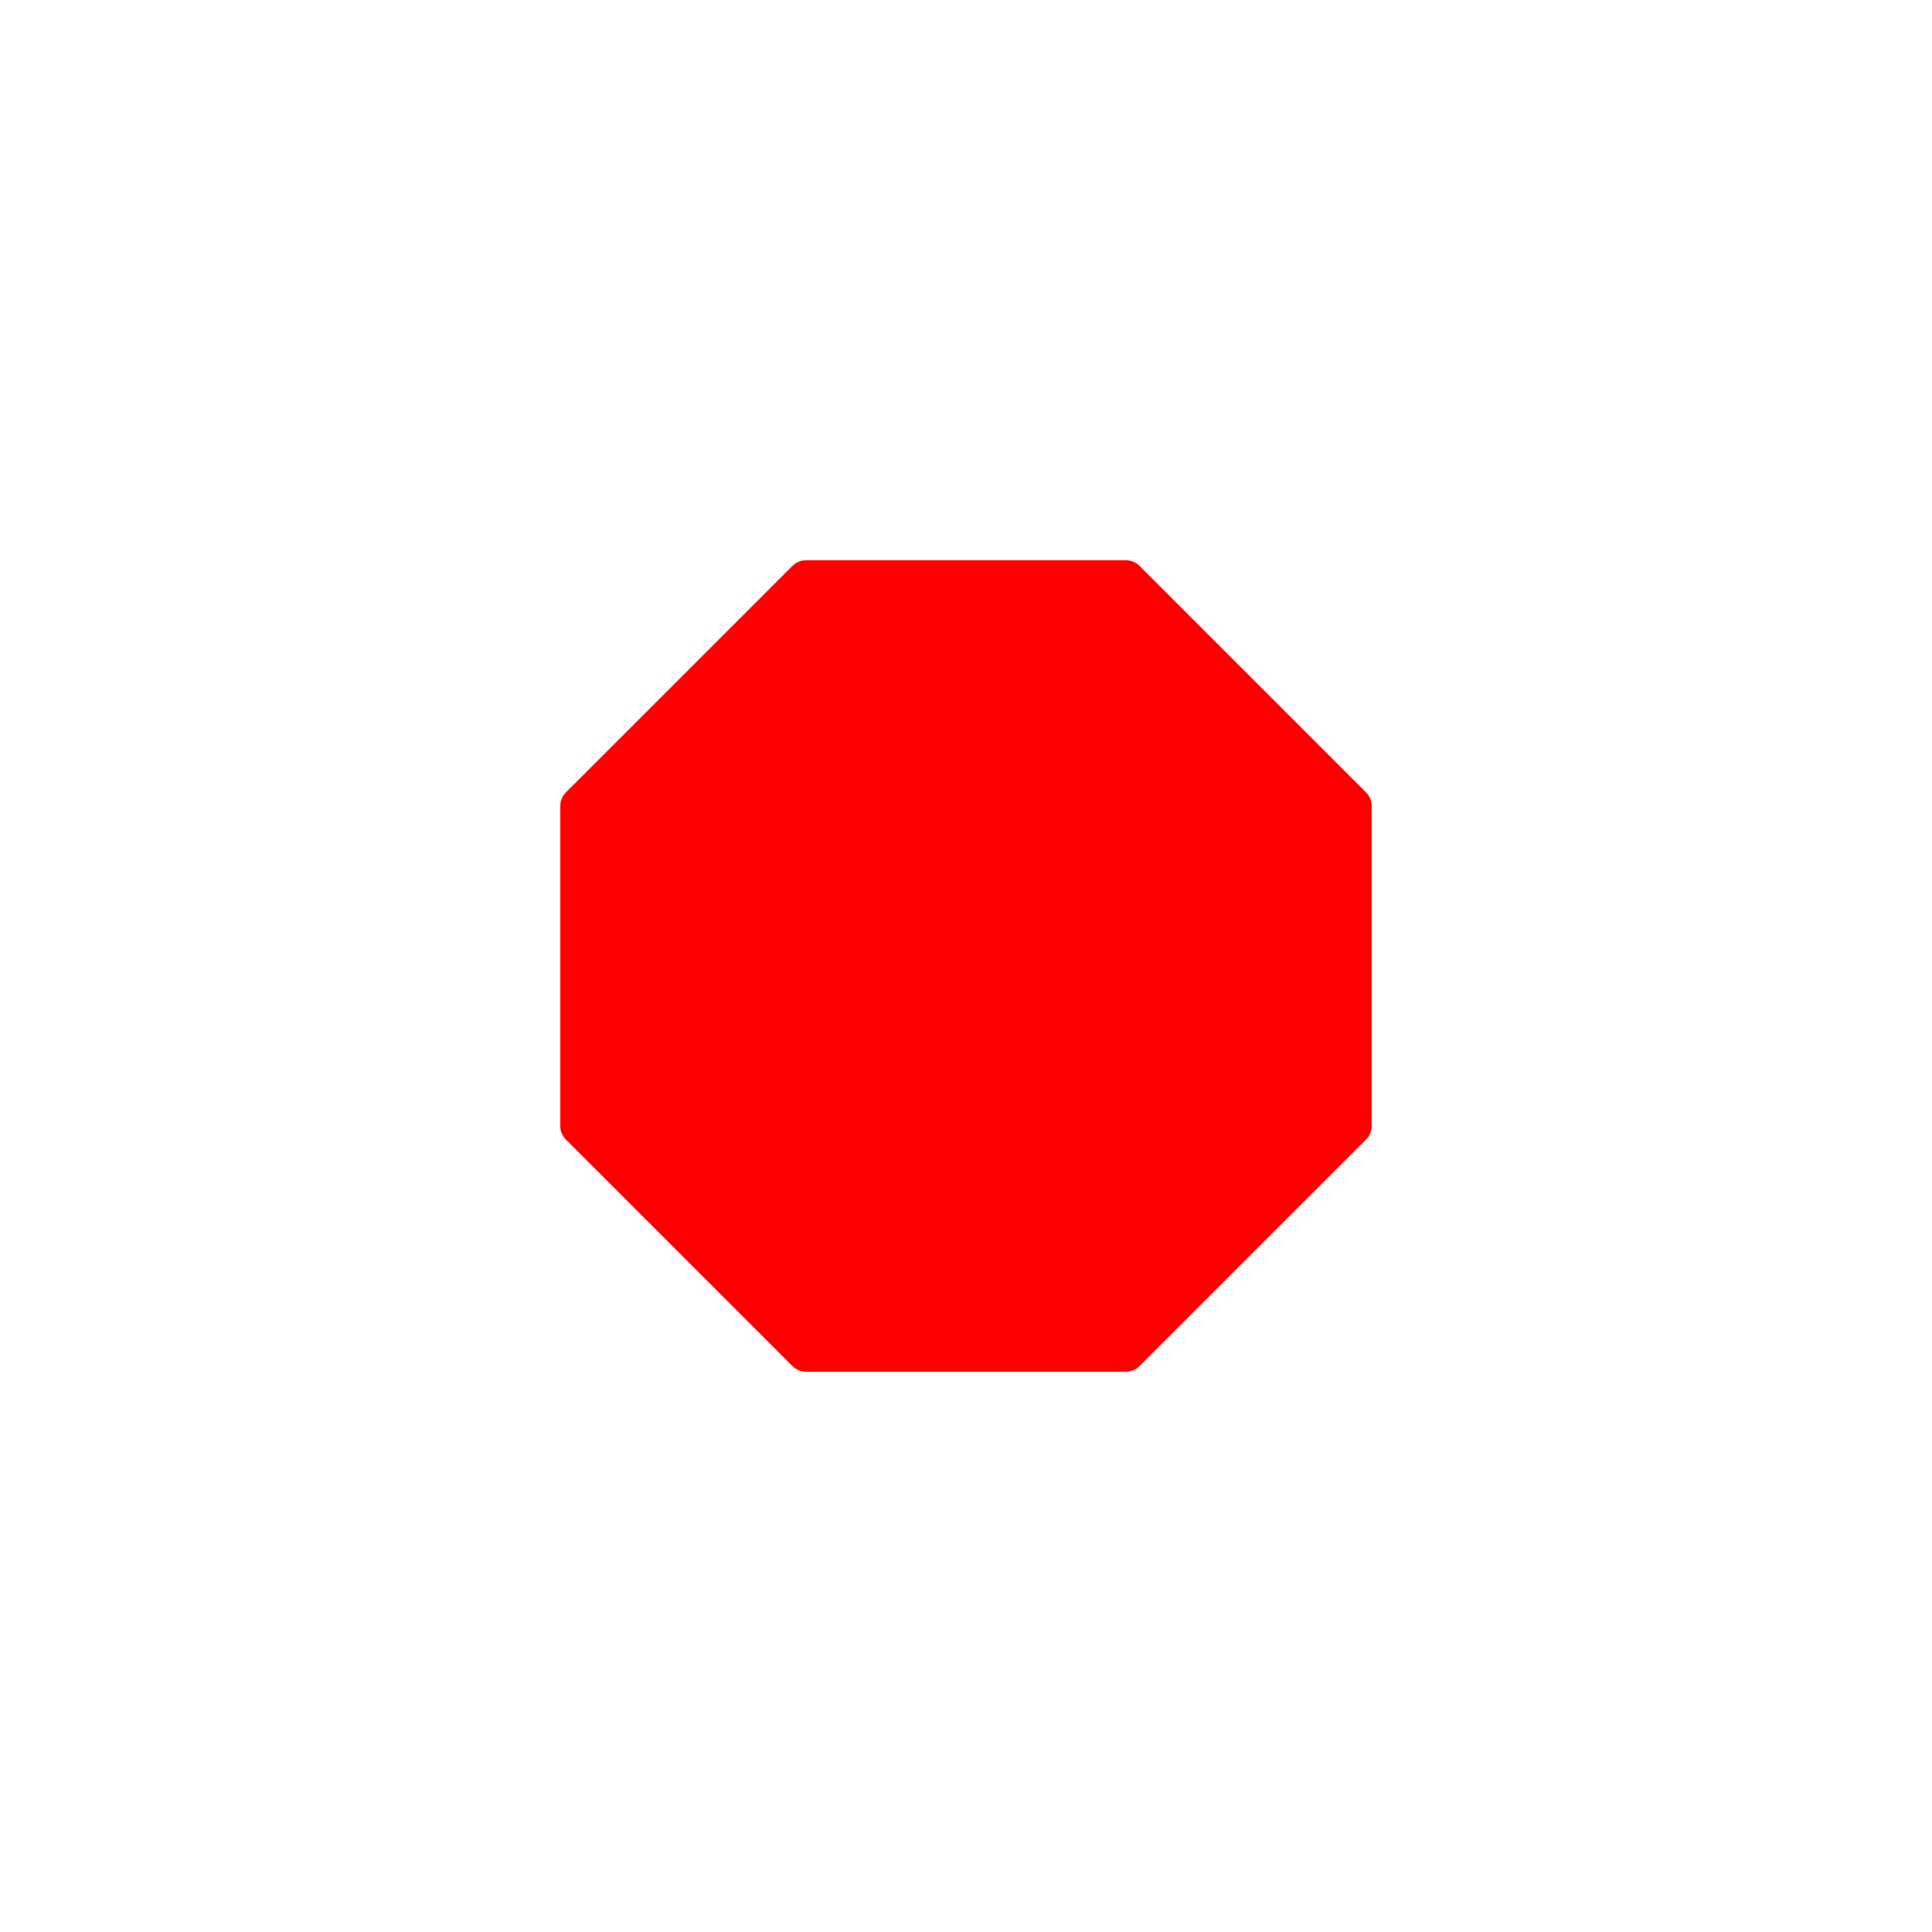
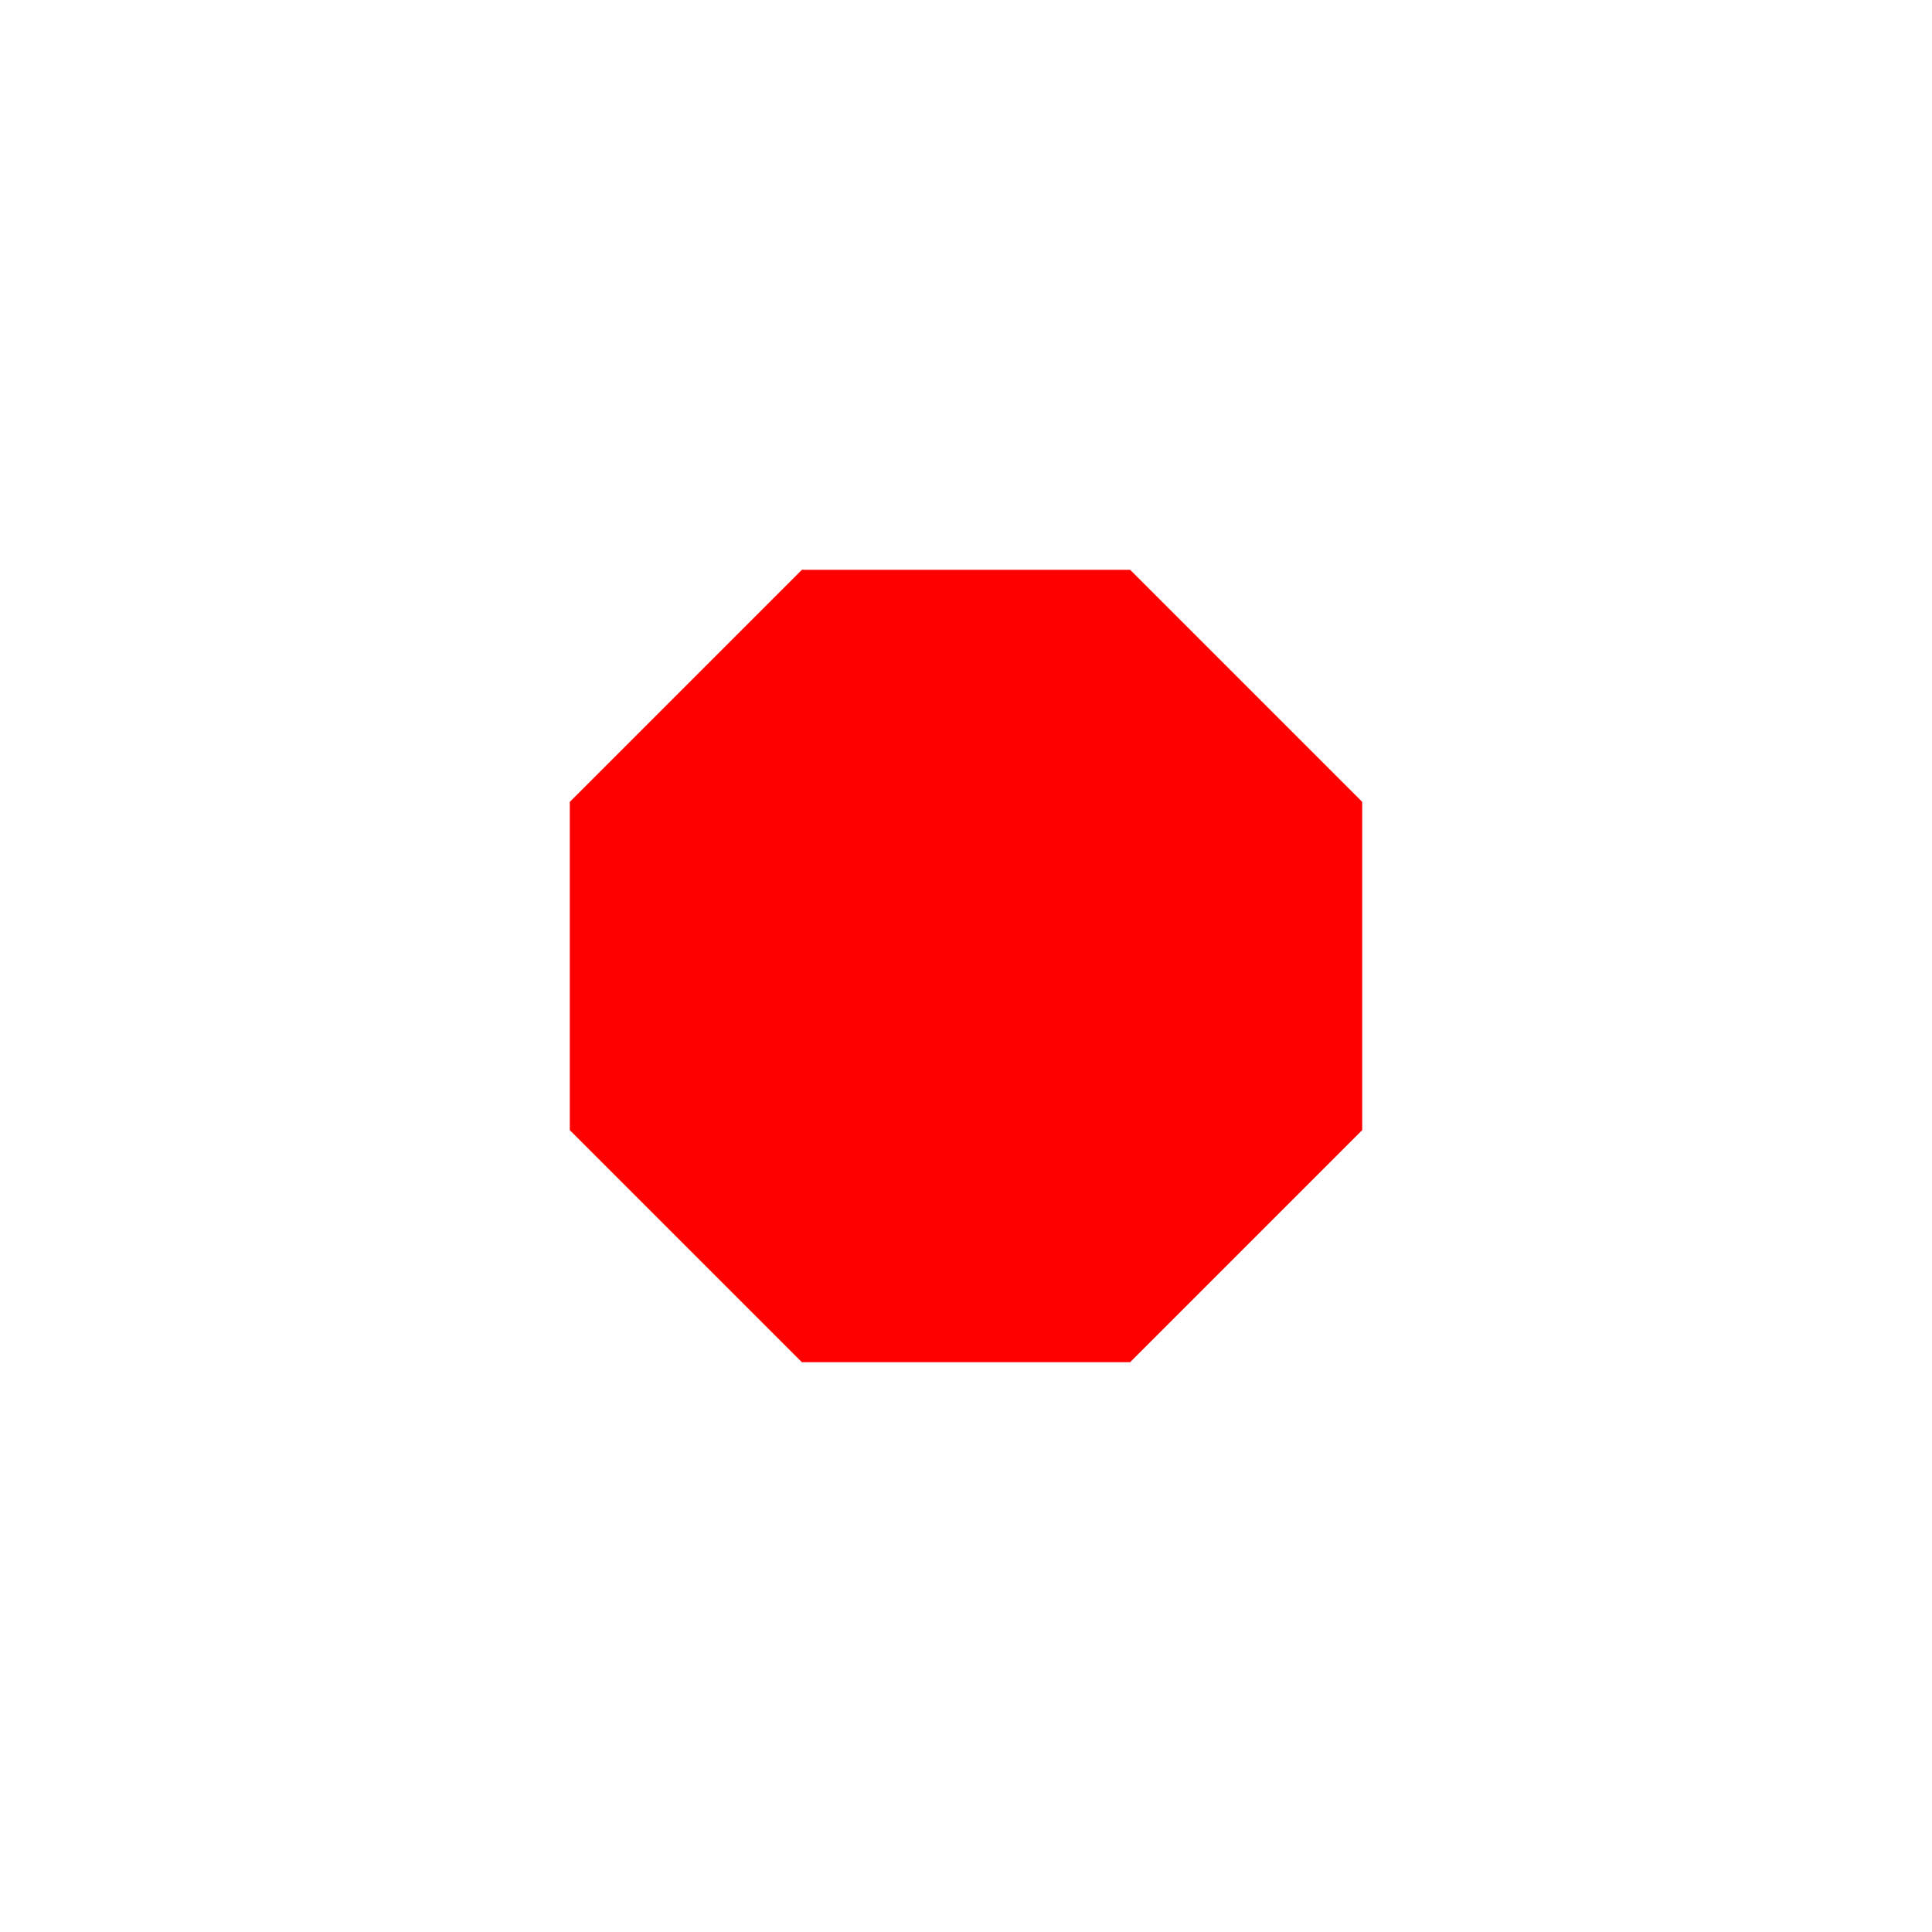
<svg xmlns="http://www.w3.org/2000/svg" width="1024" height="1024" viewBox="0 0 1024 1024">
  <defs>
    <clipPath id="clip-Zeichenfläche_1">
      <rect width="1024" height="1024" />
    </clipPath>
  </defs>
  <g id="Zeichenfläche_1" data-name="Zeichenfläche – 1" clip-path="url(#clip-Zeichenfläche_1)">
-     <path id="Polygon_1" data-name="Polygon 1" d="M299.914,0a10,10,0,0,1,7.071,2.929L427.071,123.015A10,10,0,0,1,430,130.086V299.914a10,10,0,0,1-2.929,7.071L306.985,427.071A10,10,0,0,1,299.914,430H130.086a10,10,0,0,1-7.071-2.929L2.929,306.985A10,10,0,0,1,0,299.914V130.086a10,10,0,0,1,2.929-7.071L123.015,2.929A10,10,0,0,1,130.086,0Z" transform="translate(297 297)" fill="#FF0000" />
+     <path id="Polygon_1" data-name="Polygon 1" d="M296.985,0,420,123.015v173.97L296.985,420H123.015L0,296.985V123.015L123.015,0Z" transform="translate(302 302)" fill="#FF0000" />
  </g>
</svg>
